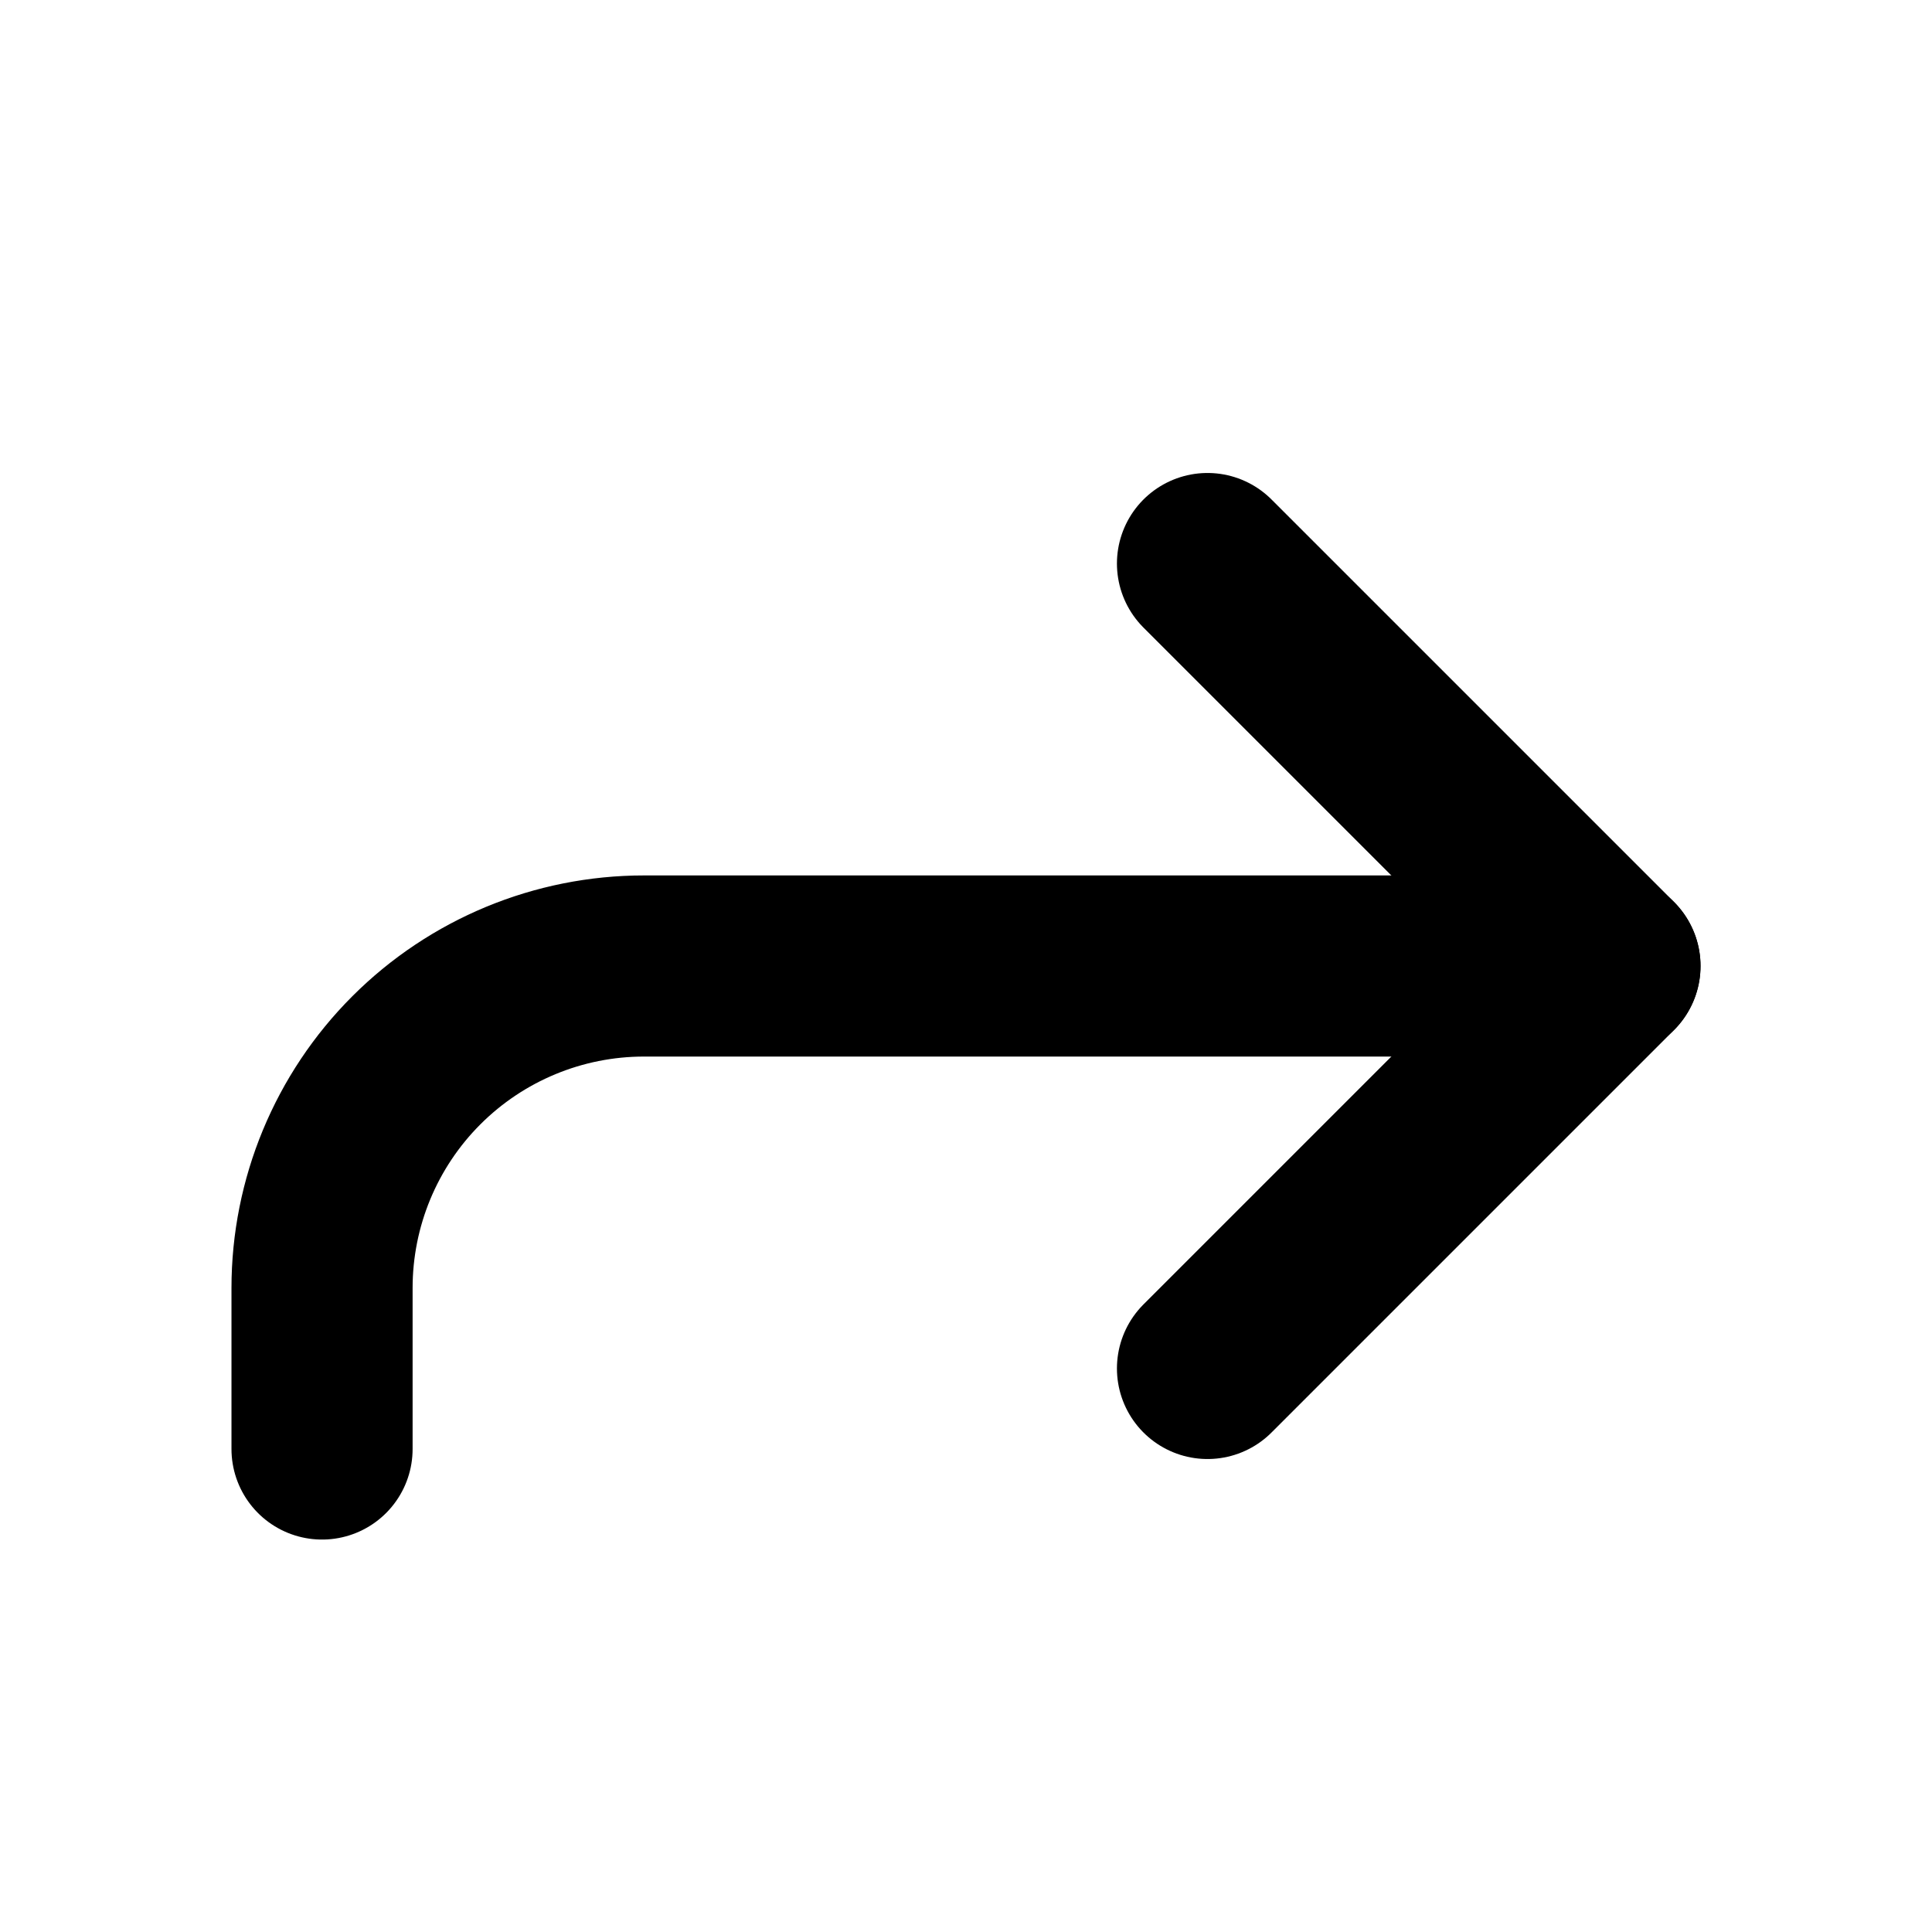
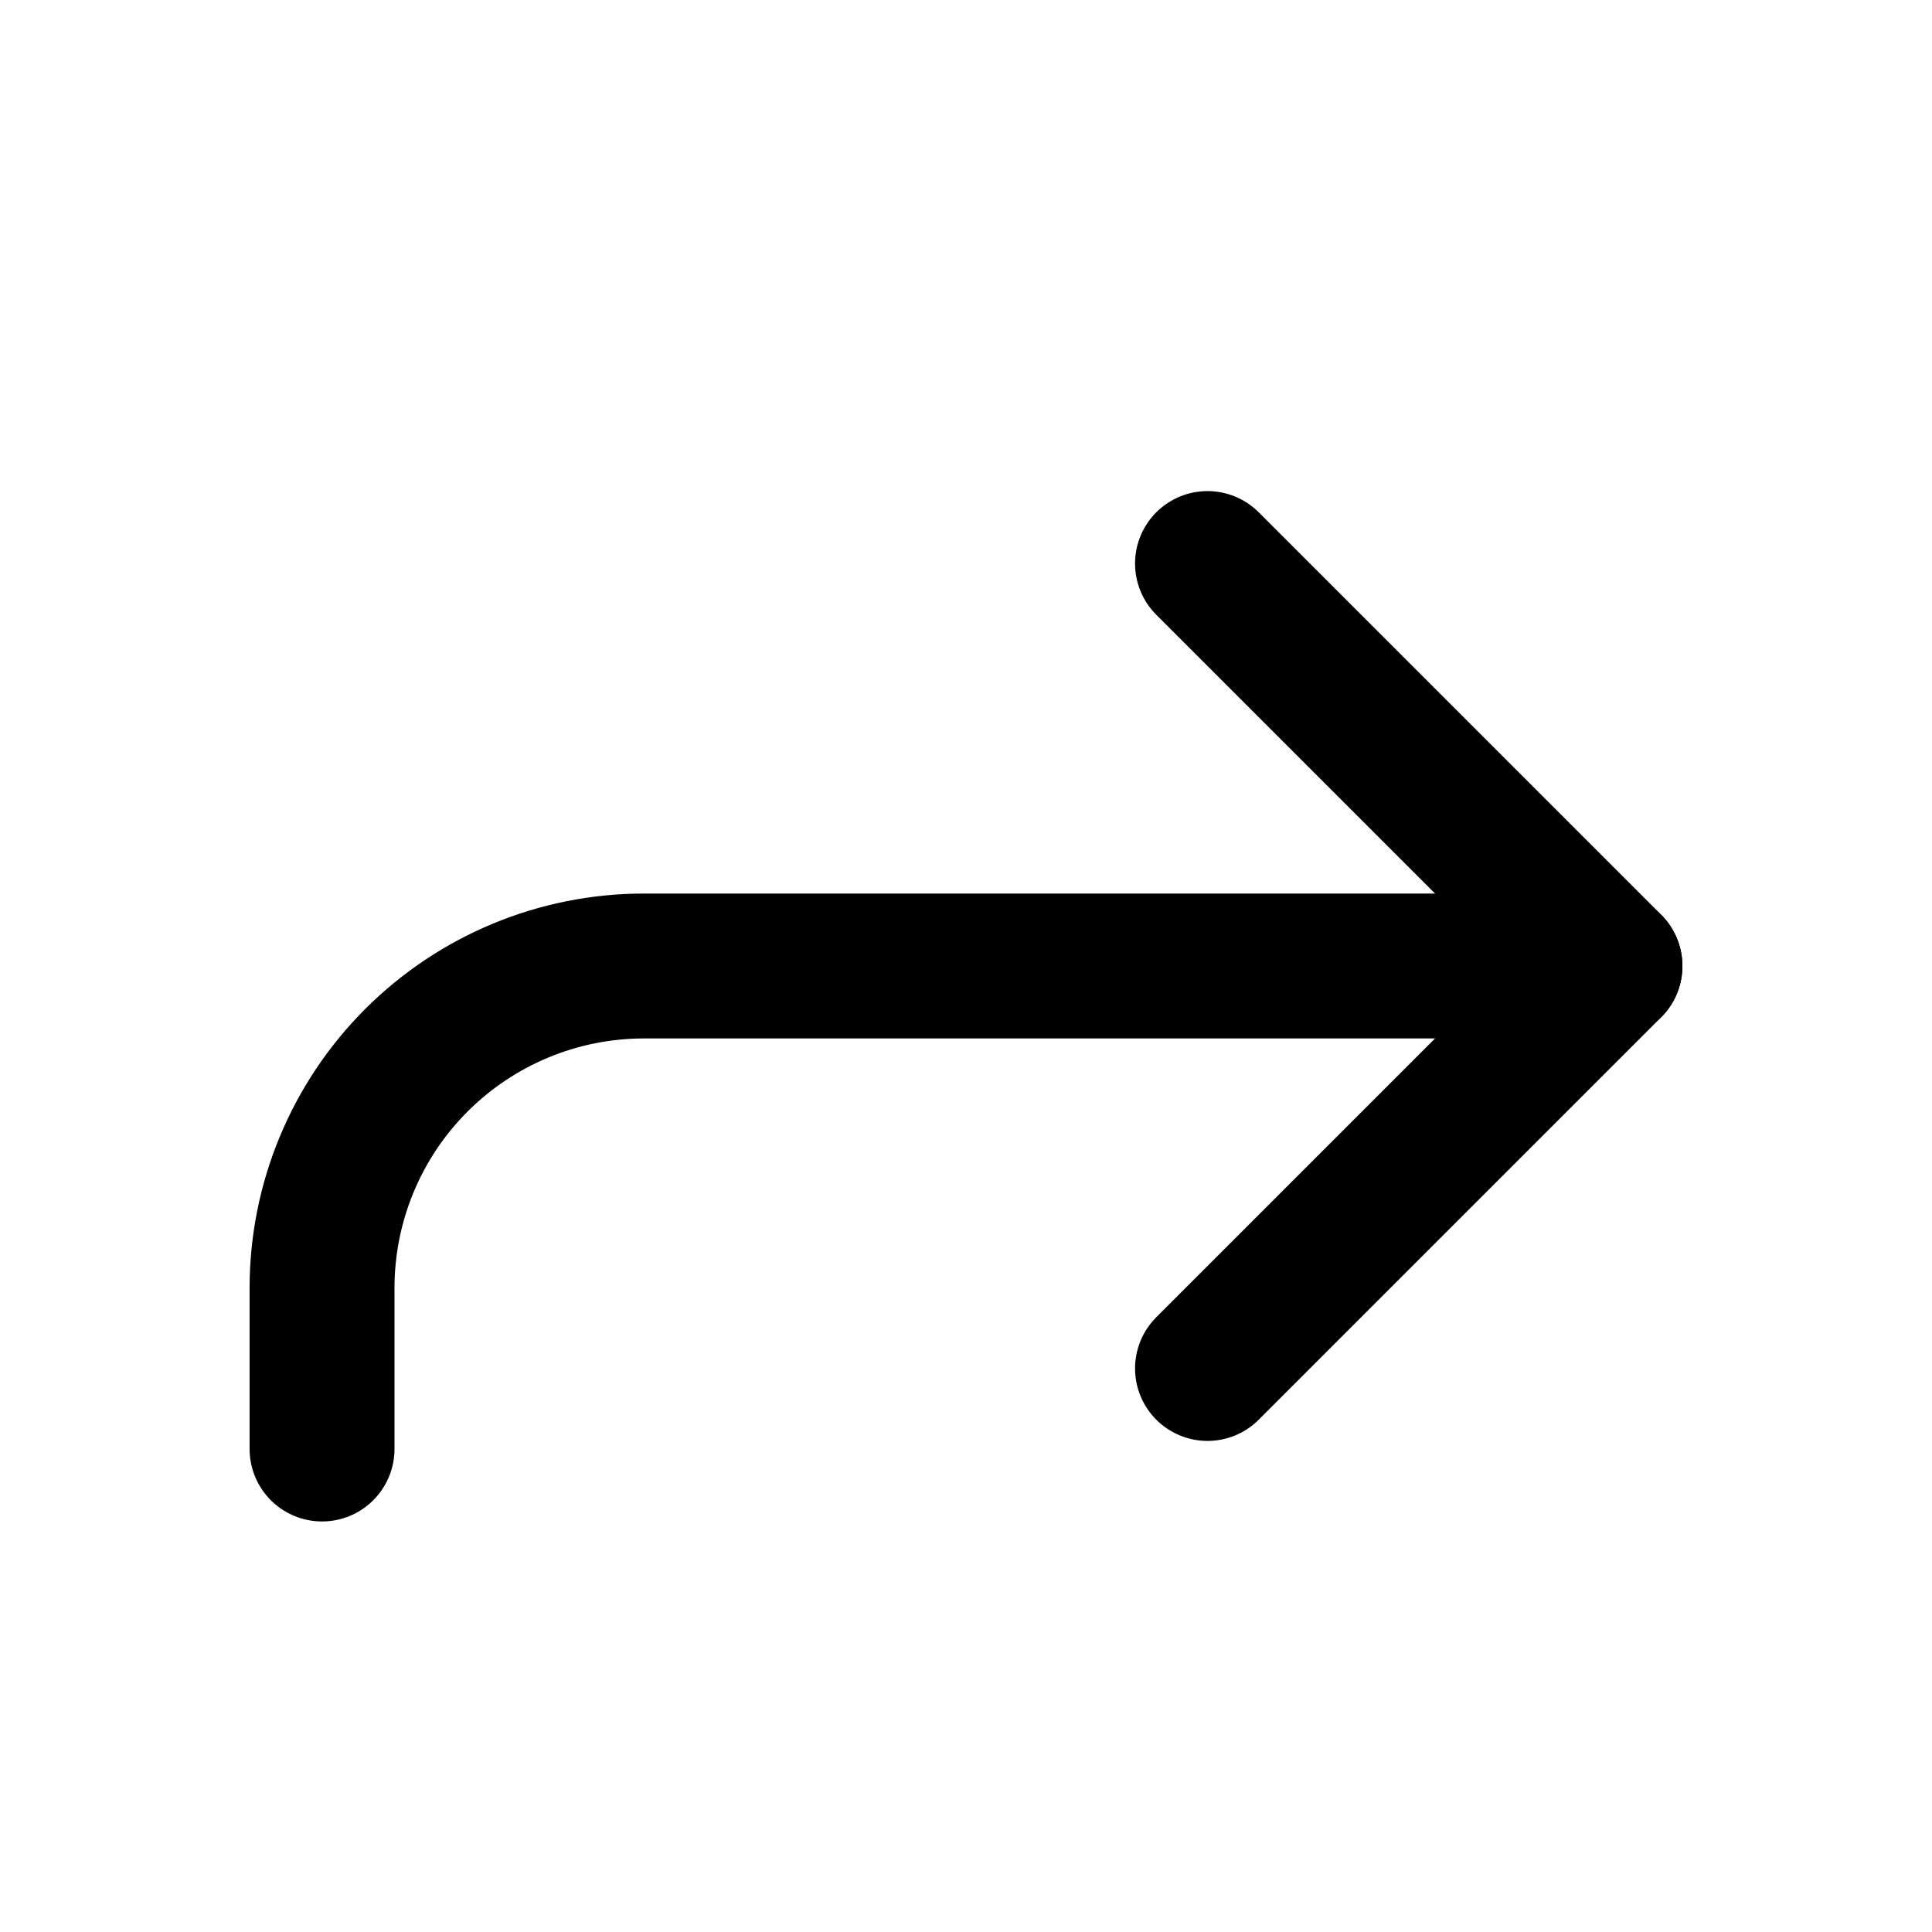
<svg xmlns="http://www.w3.org/2000/svg" width="16" height="16" viewBox="0 0 16 16" fill="none">
-   <path d="M10 11.333L13.333 8L10 4.667" stroke="black" stroke-width="1.5" stroke-linecap="round" stroke-linejoin="round" />
-   <path d="M2.667 12V10.667C2.667 9.959 2.948 9.281 3.448 8.781C3.948 8.281 4.626 8 5.333 8H13.333" stroke="black" stroke-width="1.5" stroke-linecap="round" stroke-linejoin="round" />
+   <path d="M10 11.333L13.333 8L10 4.667" stroke="black" stroke-width="1.2" stroke-linecap="round" stroke-linejoin="round" />
+   <path d="M2.667 12V10.667C2.667 9.959 2.948 9.281 3.448 8.781C3.948 8.281 4.626 8 5.333 8H13.333" stroke="black" stroke-width="1.2" stroke-linecap="round" stroke-linejoin="round" />
</svg>
